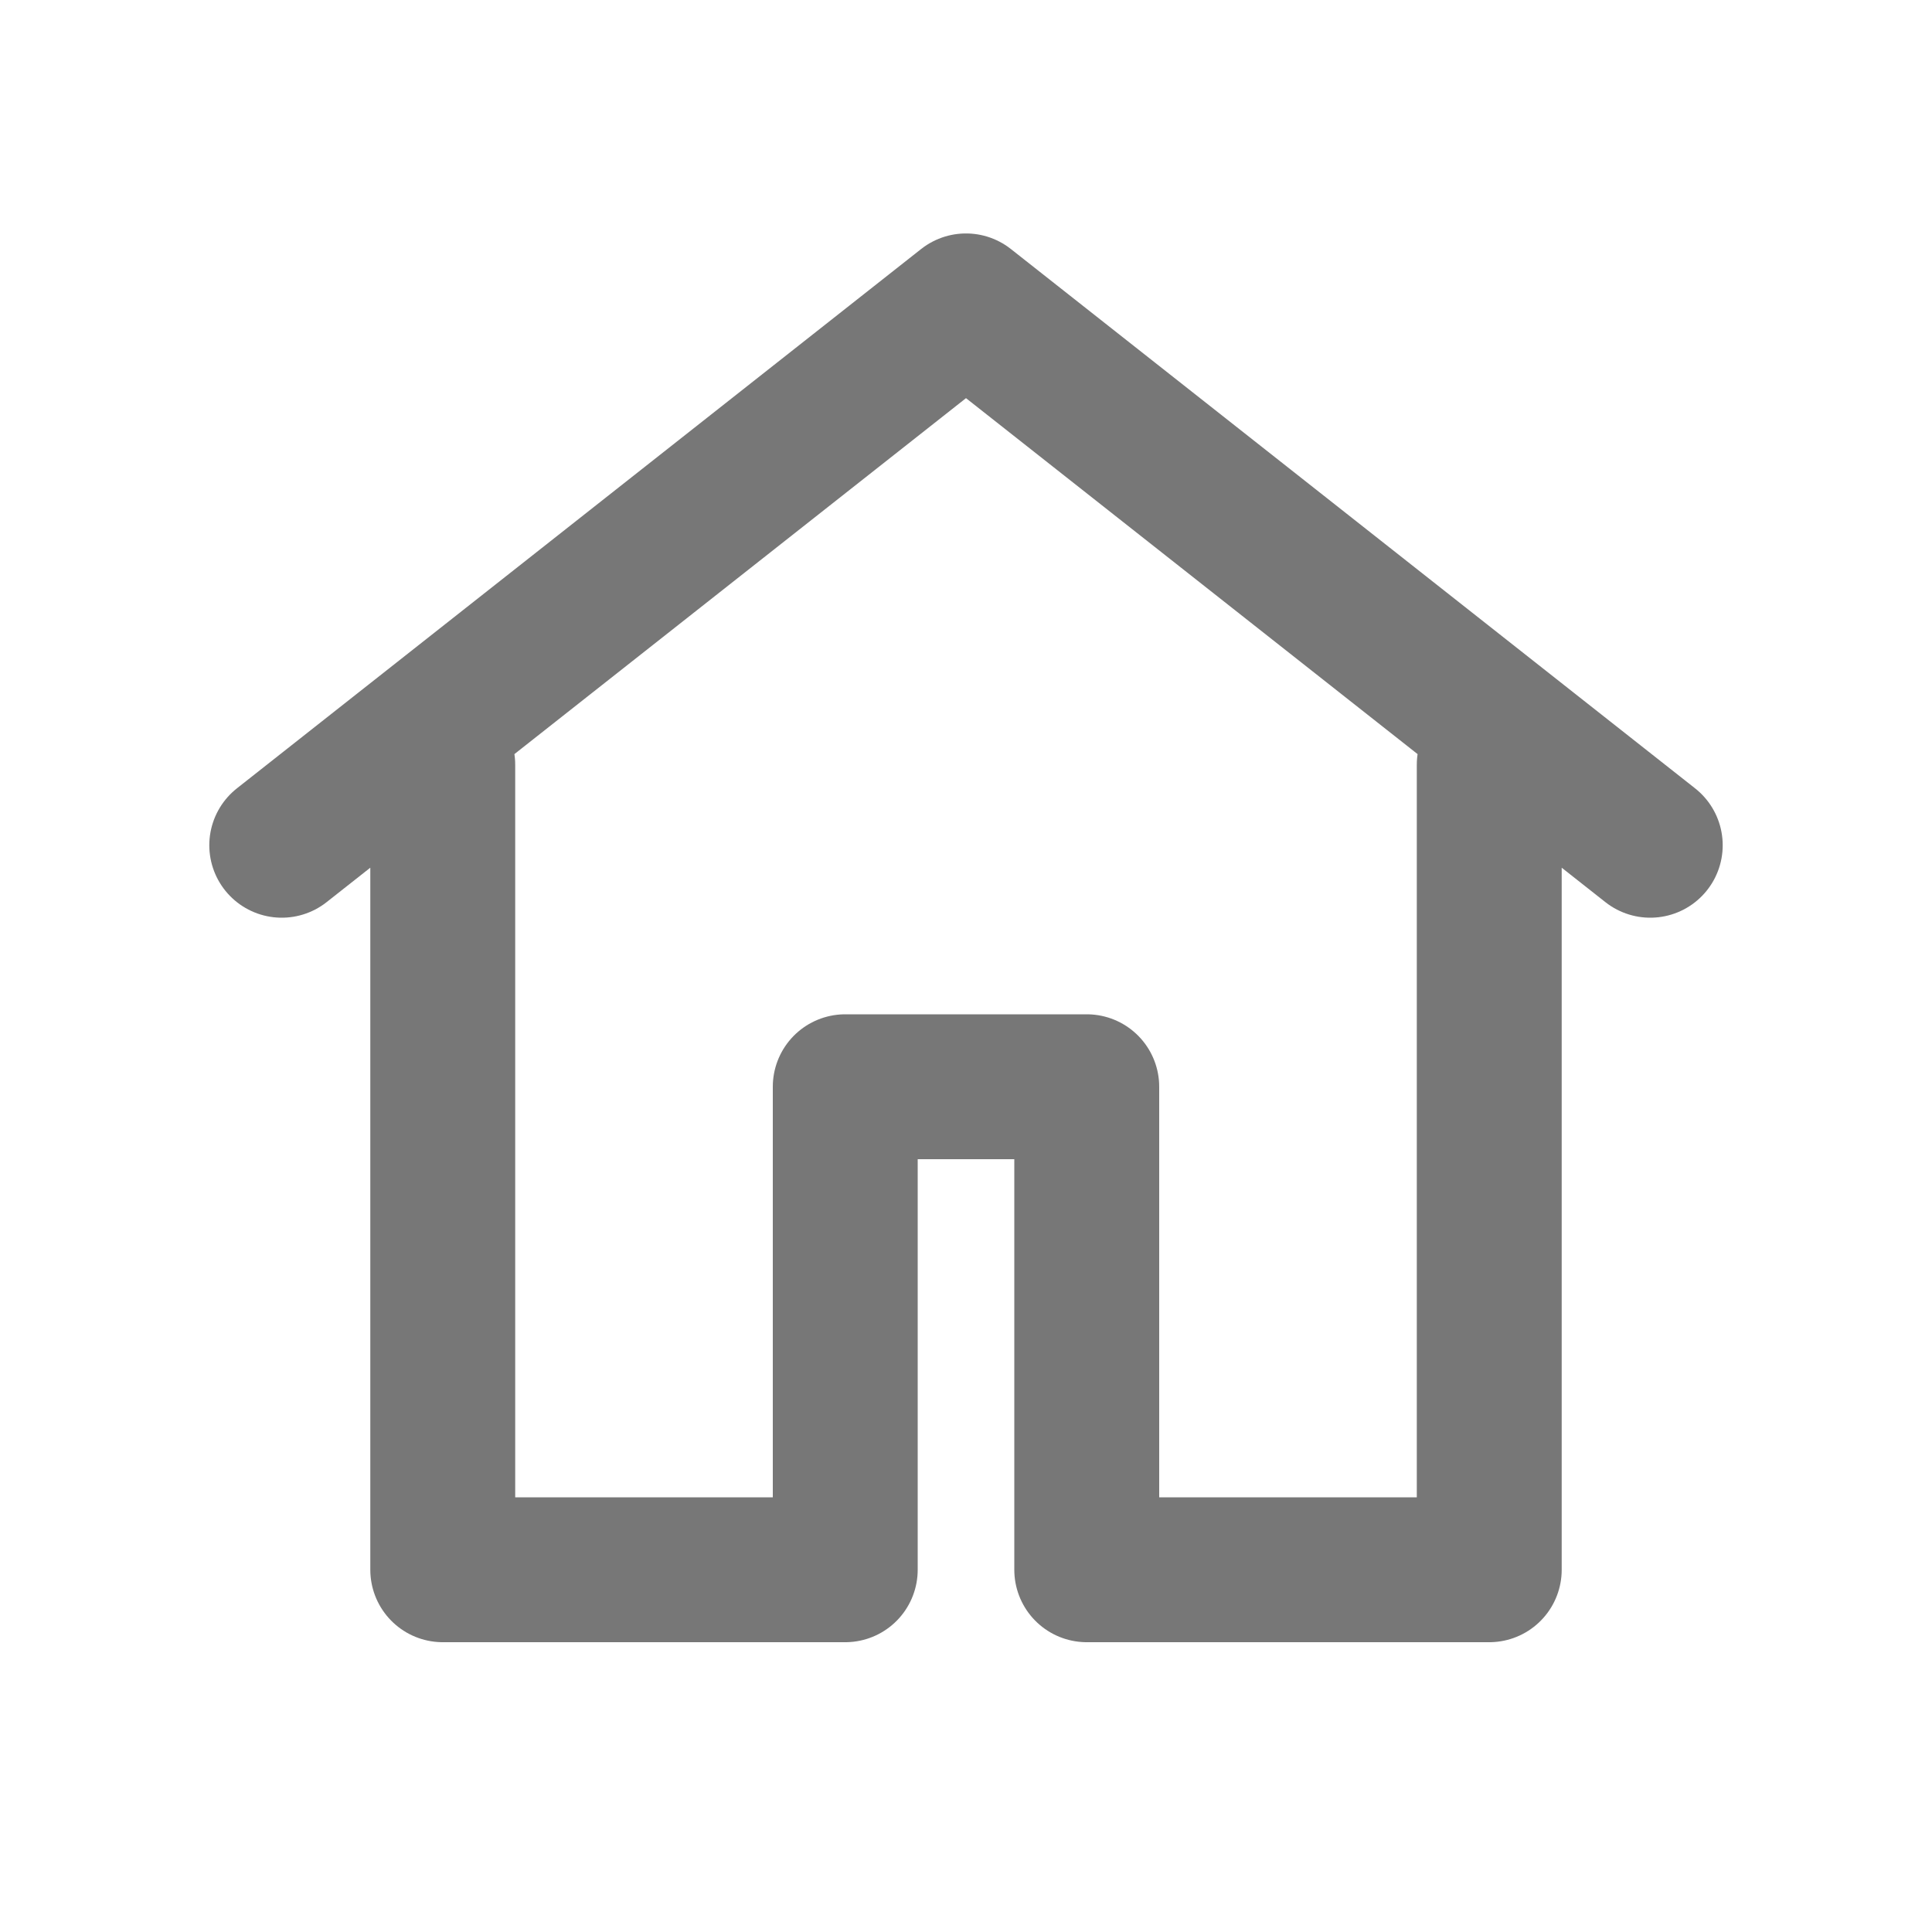
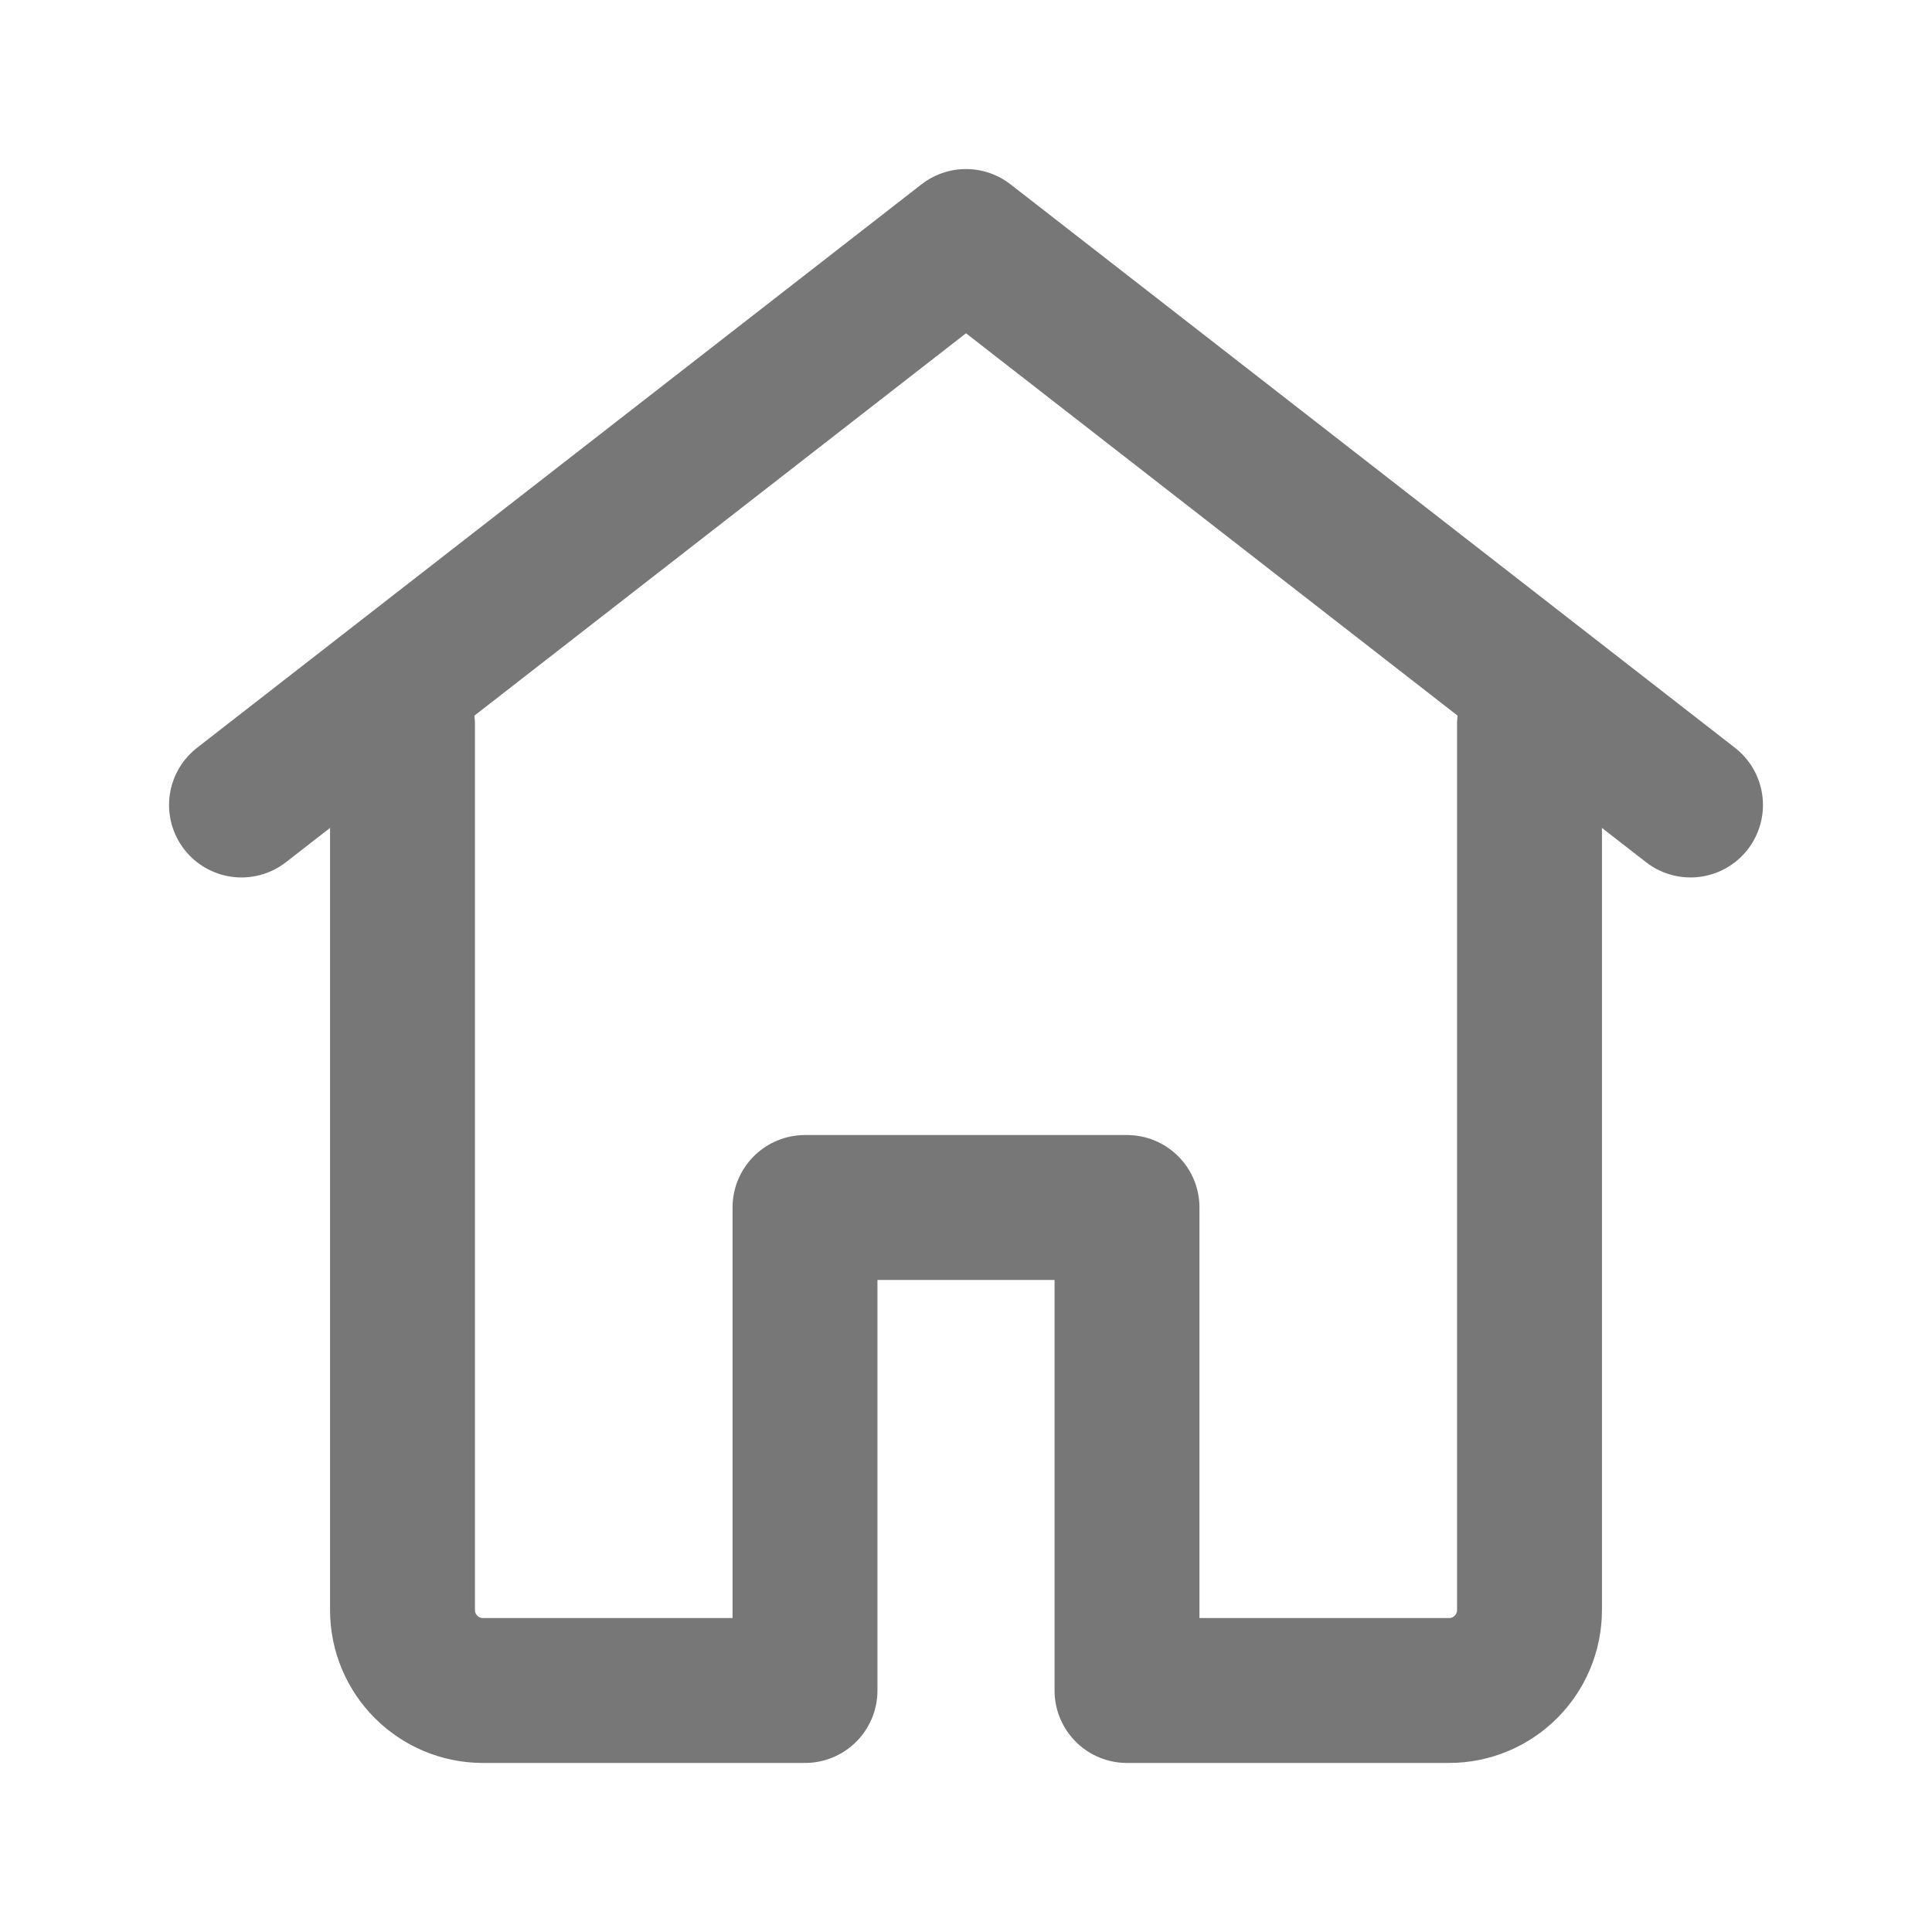
- <svg xmlns="http://www.w3.org/2000/svg" width="24" height="24" viewBox="0 0 24 24">
-   <path d="M3.5 10.5 12 3.8l8.5 6.7M5.5 9.5v10h5v-6h3v6h5v-10" fill="none" stroke="#777777" stroke-width="1.8" stroke-linecap="round" stroke-linejoin="round" />
+ <svg xmlns="http://www.w3.org/2000/svg" width="24" height="24" viewBox="0 0 24 24" fill="none" stroke="#777777" stroke-width="1.8" stroke-linecap="round" stroke-linejoin="round">
+   <path d="m3 10 9-7 9 7" />
+   <path d="M5 9v11a1 1 0 0 0 1 1h4v-6h4v6h4a1 1 0 0 0 1-1V9" />
</svg>
